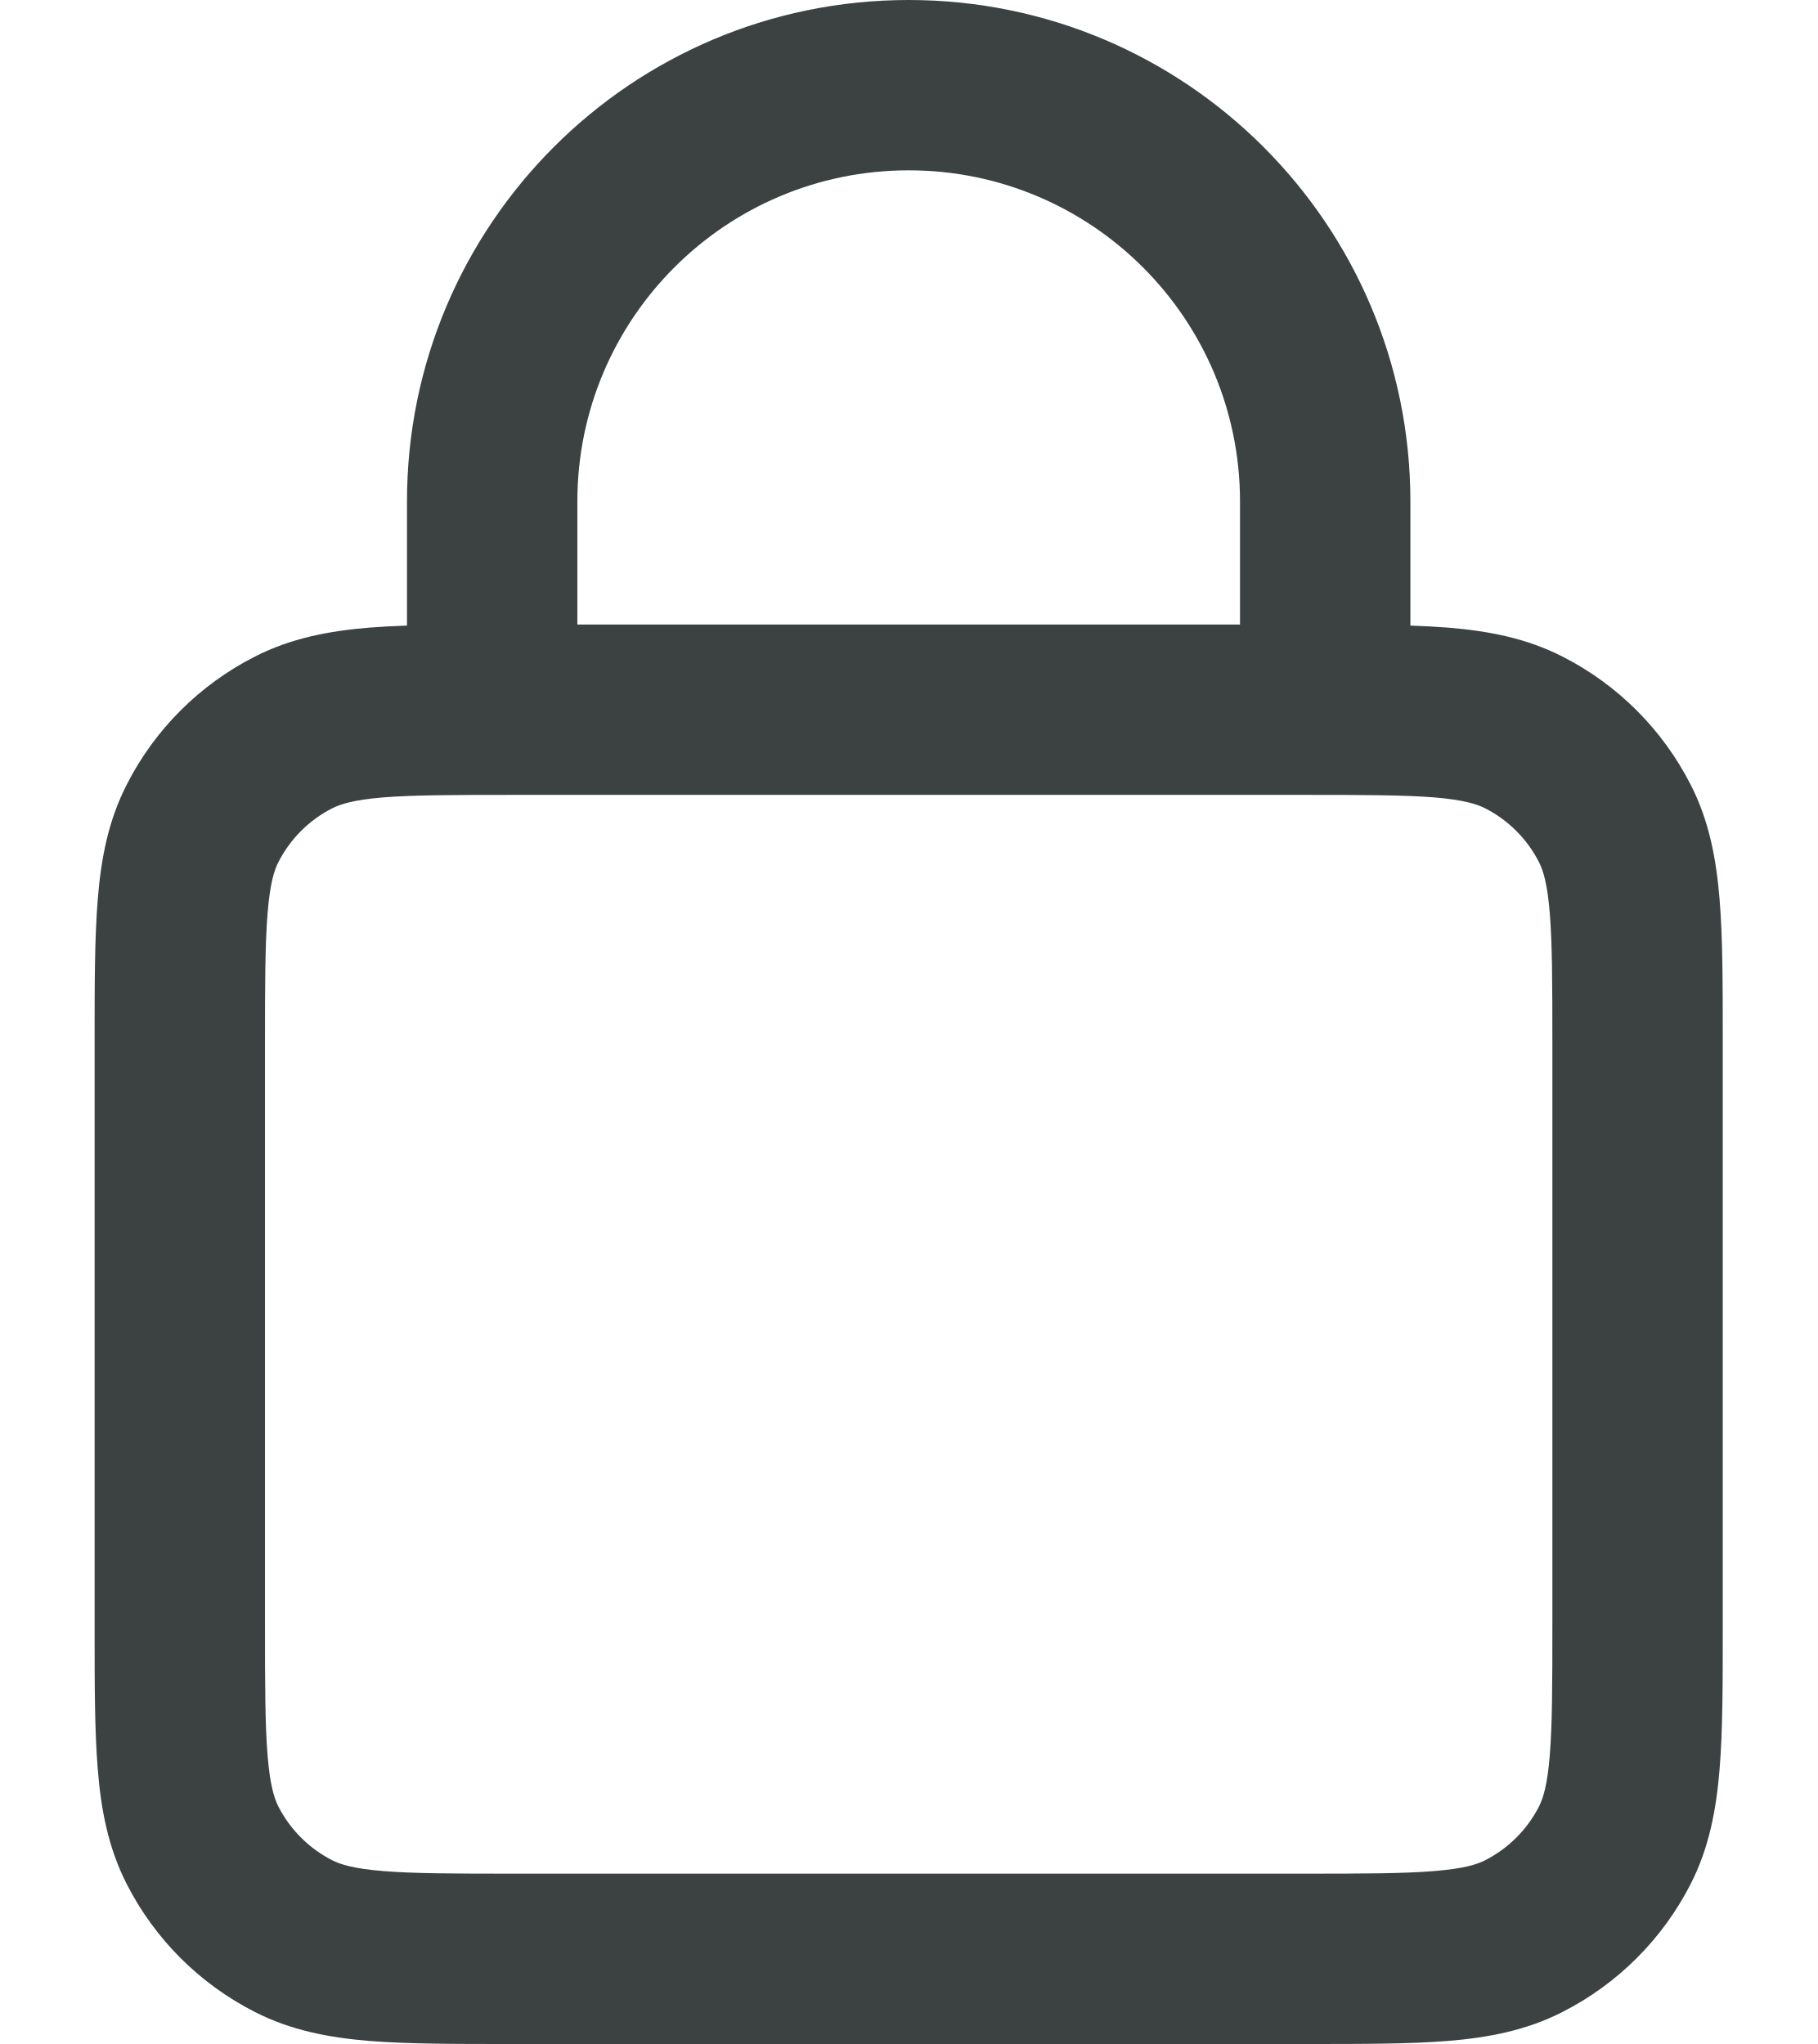
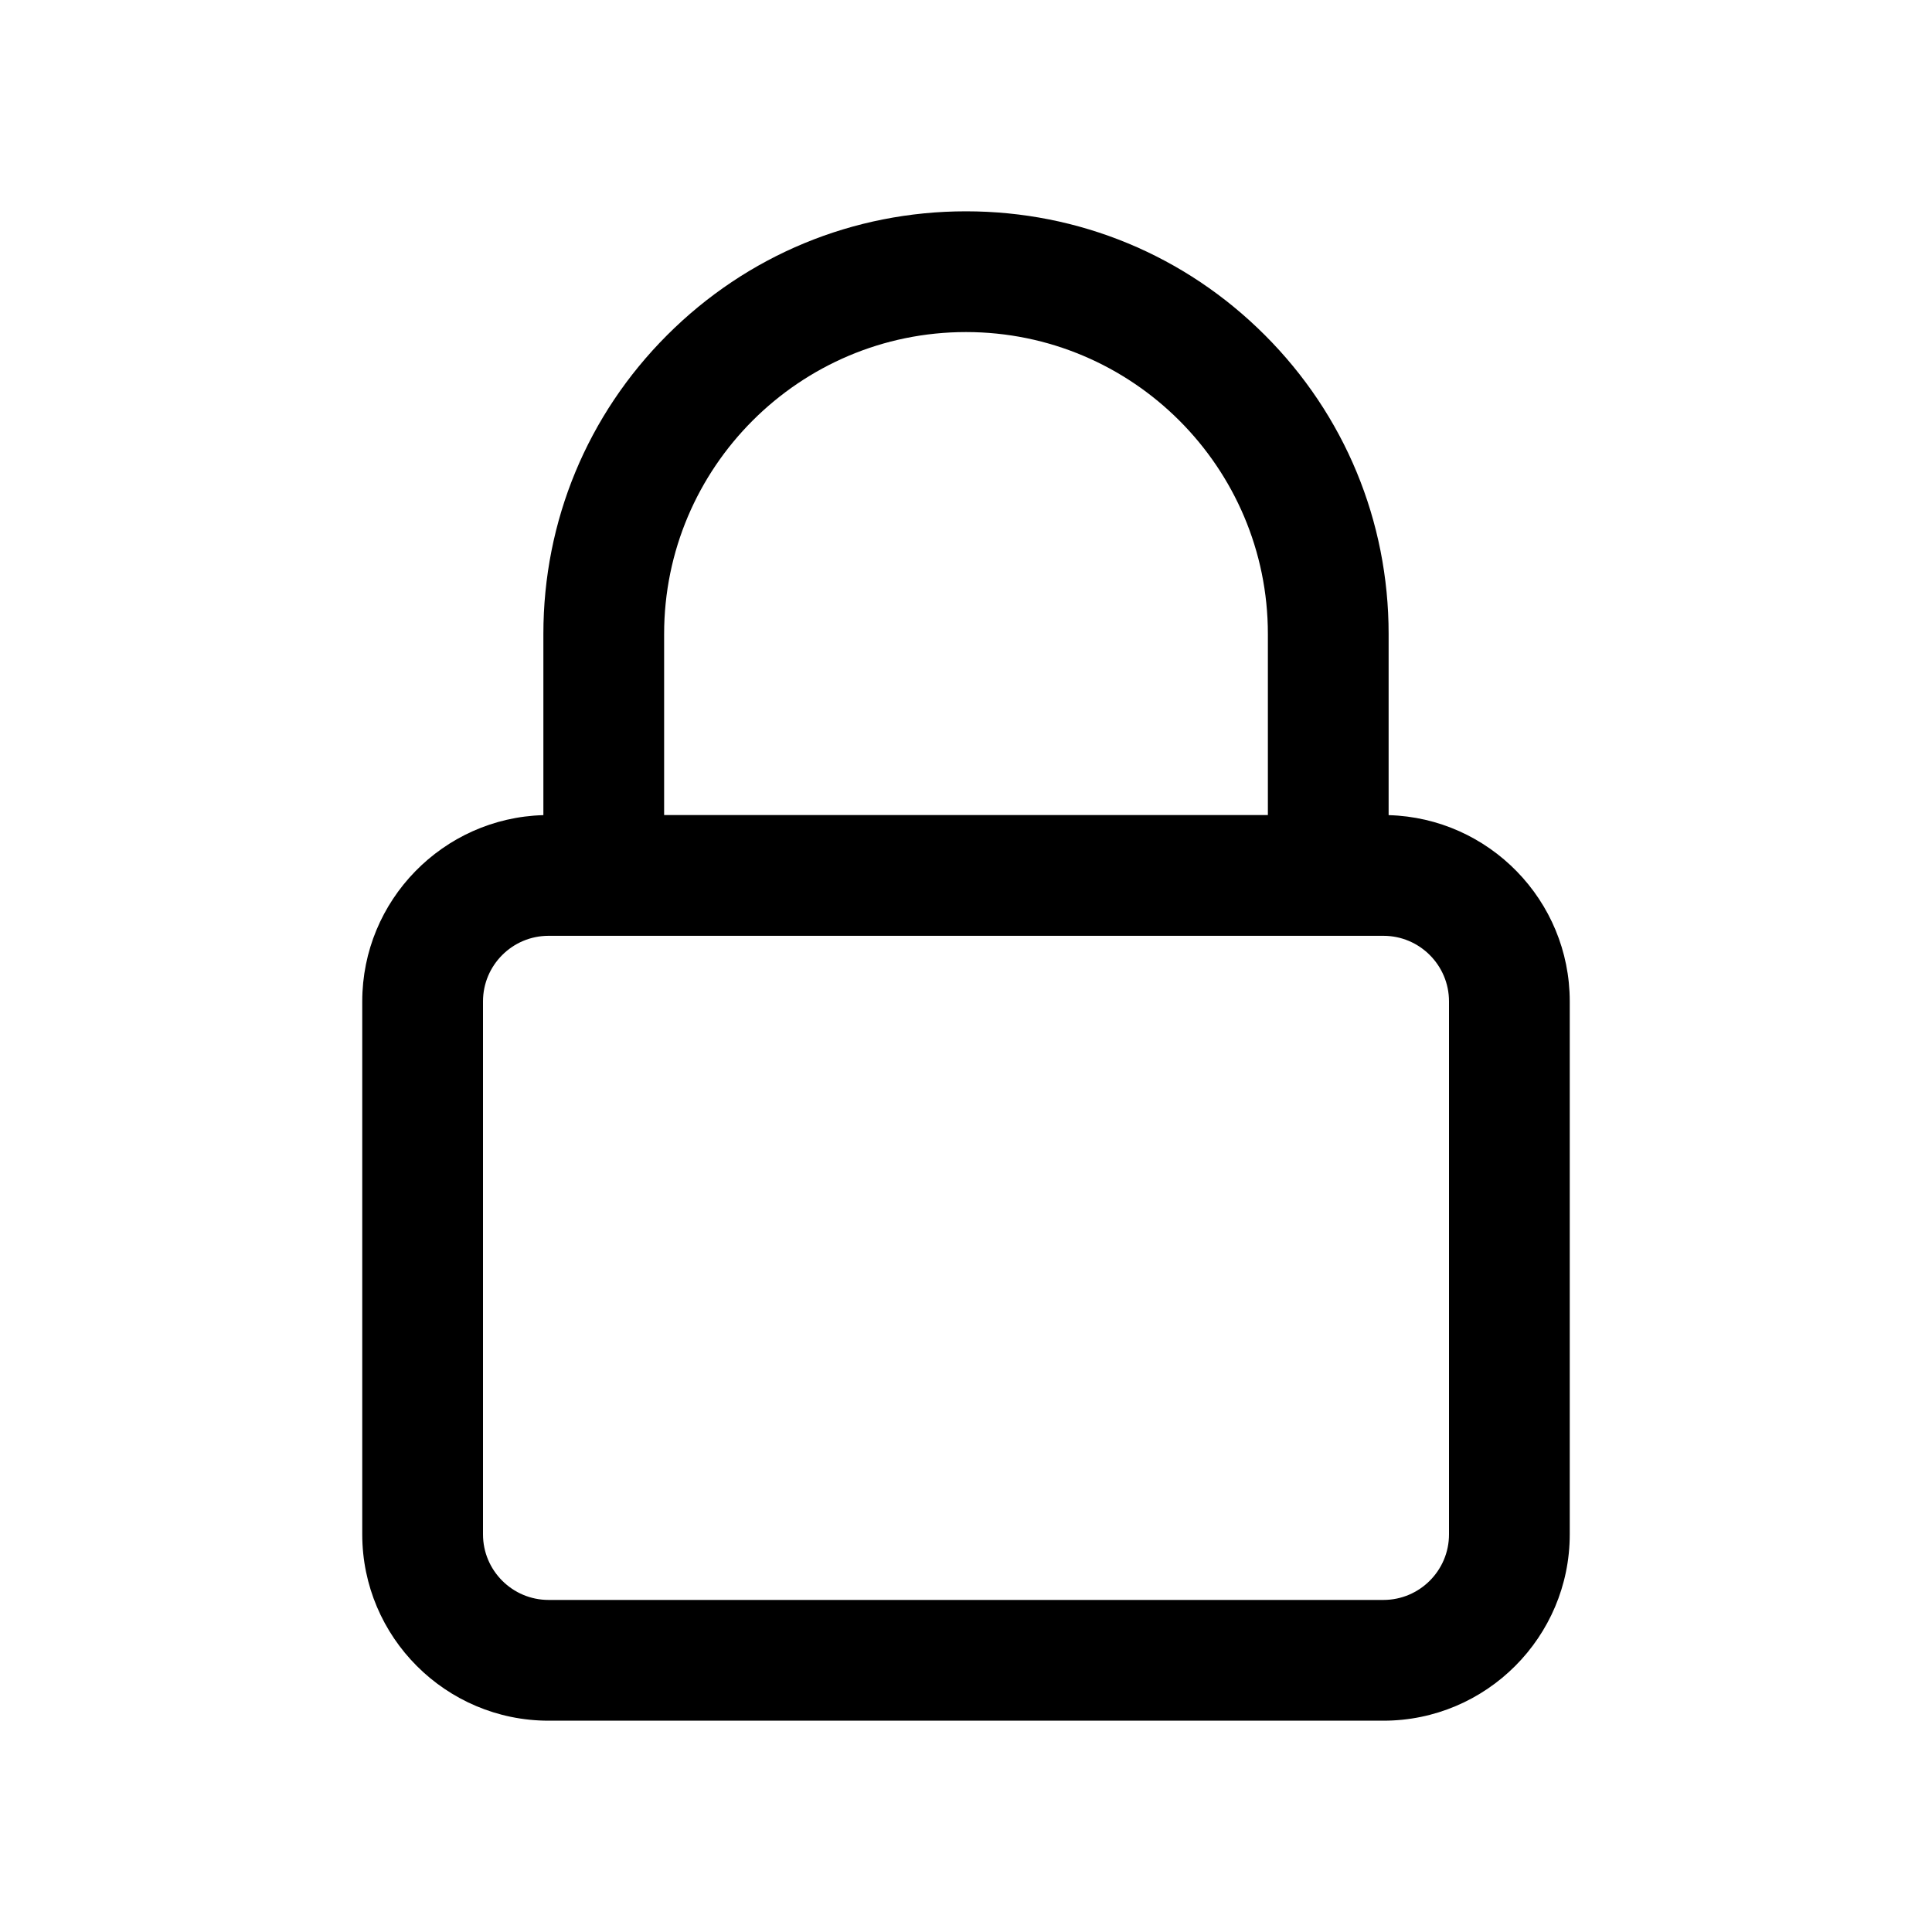
- <svg xmlns="http://www.w3.org/2000/svg" width="16" height="18" viewBox="0 0 16 18" fill="none">
-   <path fill-rule="evenodd" clip-rule="evenodd" d="M8 1.5C6.389 1.5 5.083 2.806 5.083 4.417V5.5H10.917V4.417C10.917 2.806 9.611 1.5 8 1.5ZM12.417 5.509V4.417C12.417 1.977 10.439 0 8 0C5.561 0 3.583 1.977 3.583 4.417V5.509C3.466 5.513 3.355 5.519 3.251 5.527C2.899 5.556 2.563 5.619 2.244 5.782C1.758 6.029 1.362 6.424 1.115 6.911C0.952 7.23 0.889 7.566 0.861 7.918C0.833 8.255 0.833 8.665 0.833 9.153V14.347C0.833 14.835 0.833 15.245 0.861 15.582C0.889 15.934 0.952 16.27 1.115 16.59C1.362 17.076 1.758 17.471 2.244 17.718C2.563 17.881 2.899 17.944 3.251 17.973C3.588 18 3.999 18 4.487 18H11.513C12.001 18 12.412 18 12.748 17.973C13.101 17.944 13.437 17.881 13.756 17.718C14.242 17.471 14.637 17.076 14.885 16.59C15.048 16.27 15.11 15.934 15.139 15.582C15.167 15.245 15.167 14.835 15.167 14.347V9.153C15.167 8.666 15.167 8.255 15.139 7.918C15.11 7.566 15.048 7.23 14.885 6.911C14.637 6.424 14.242 6.029 13.756 5.782C13.437 5.619 13.101 5.556 12.748 5.527C12.645 5.519 12.534 5.513 12.417 5.509ZM3.374 7.022C3.114 7.044 2.998 7.081 2.925 7.118C2.721 7.222 2.555 7.388 2.451 7.592C2.414 7.664 2.377 7.781 2.356 8.04C2.334 8.308 2.333 8.658 2.333 9.183V14.317C2.333 14.842 2.334 15.192 2.356 15.46C2.377 15.719 2.414 15.836 2.451 15.909C2.555 16.112 2.721 16.278 2.925 16.382C2.998 16.419 3.114 16.456 3.374 16.477C3.642 16.499 3.991 16.5 4.517 16.5H11.483C12.009 16.5 12.358 16.499 12.626 16.477C12.886 16.456 13.002 16.419 13.075 16.382C13.279 16.278 13.445 16.112 13.549 15.909C13.586 15.836 13.623 15.719 13.644 15.46C13.666 15.192 13.667 14.842 13.667 14.317V9.183C13.667 8.658 13.666 8.308 13.644 8.04C13.623 7.781 13.586 7.664 13.549 7.592C13.445 7.388 13.279 7.222 13.075 7.118C13.002 7.081 12.886 7.044 12.626 7.022C12.358 7.001 12.009 7 11.483 7H4.517C3.991 7 3.642 7.001 3.374 7.022Z" fill="#3C4242" />
+ <svg xmlns="http://www.w3.org/2000/svg" class="svg-icon" style="width: 1em; height: 1em;vertical-align: middle;fill: currentColor;overflow: hidden;" viewBox="0 0 1024 1024" version="1.1">
+   <path d="M736 432.04V336c0-59.833-23.3-116.084-65.607-158.392C628.084 135.3 571.833 112 512 112s-116.084 23.3-158.392 65.608C311.3 219.916 288 276.167 288 336v96.04c-53.185 1.462-96 45.179-96 98.711v282.498C192 867.7 236.299 912 290.751 912h442.498C787.7 912 832 867.7 832 813.249V530.751c0-53.532-42.816-97.249-96-98.711zM512 176c88.225 0 160 71.776 160 160v96H352v-96c0-88.224 71.776-160 160-160z m256 637.249C768 832.411 752.411 848 733.249 848H290.751C271.589 848 256 832.411 256 813.249V530.751C256 511.589 271.589 496 290.751 496h442.498C752.411 496 768 511.589 768 530.751v282.498z" />
</svg>
